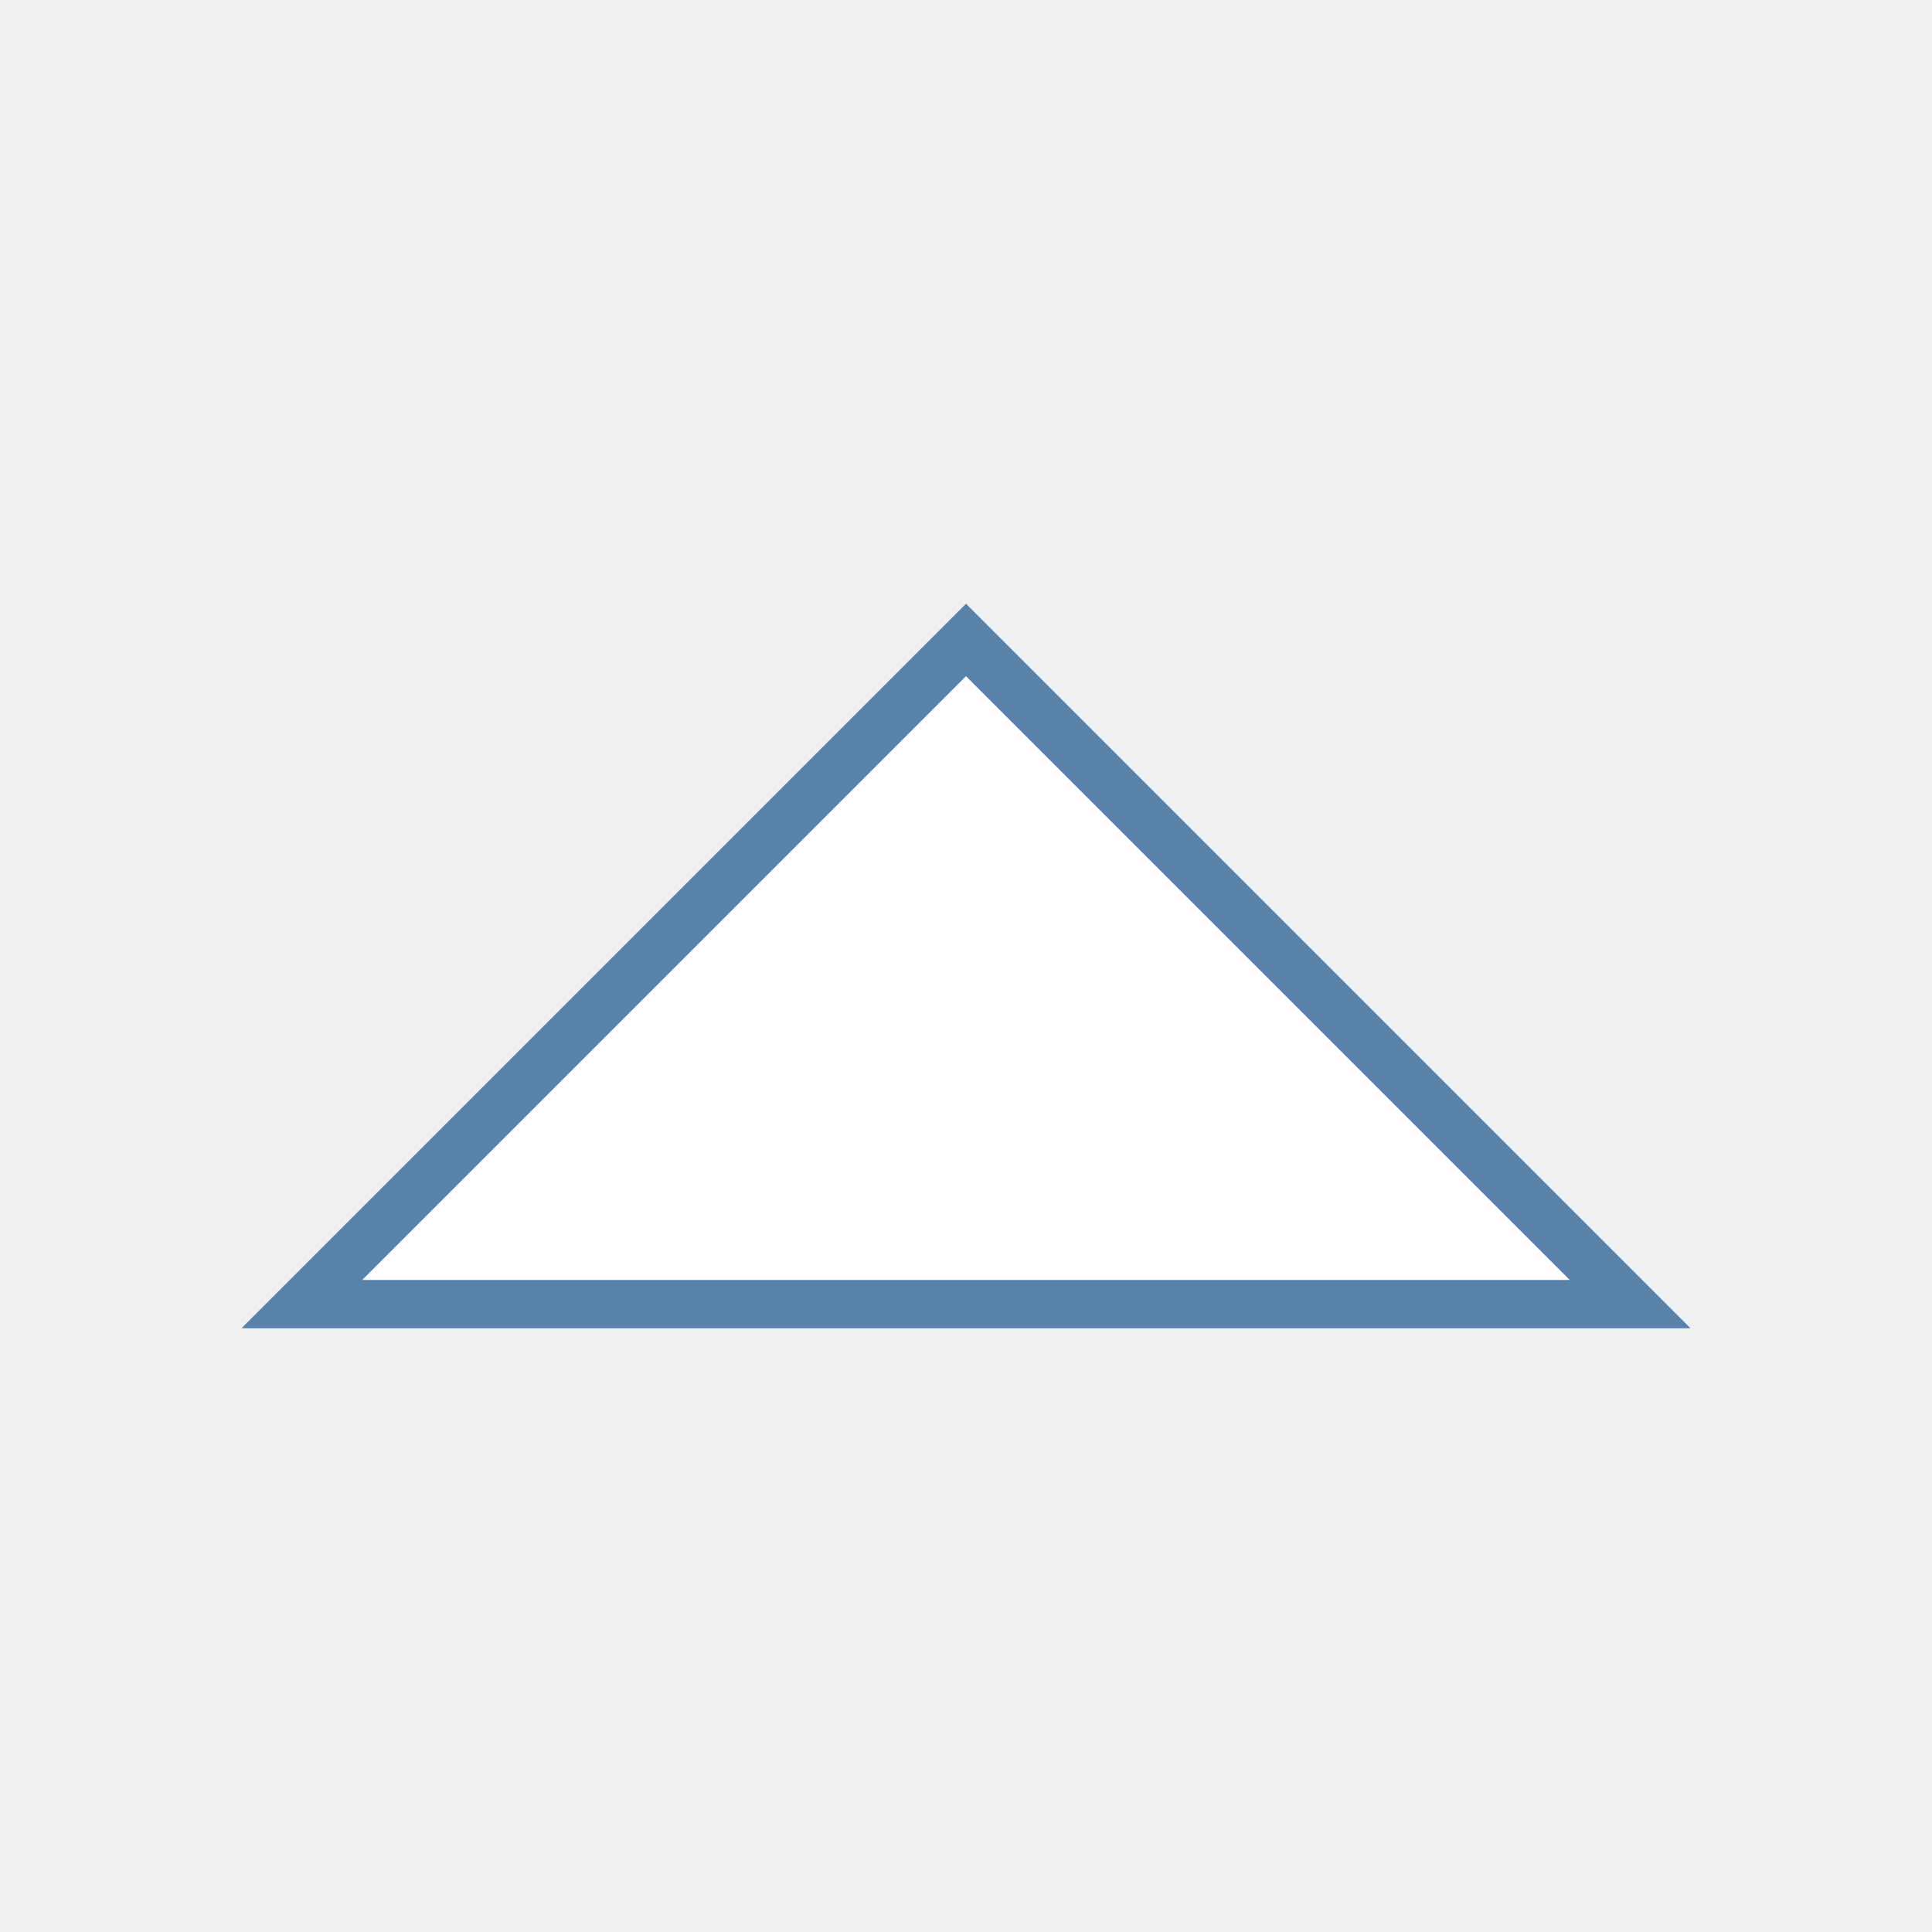
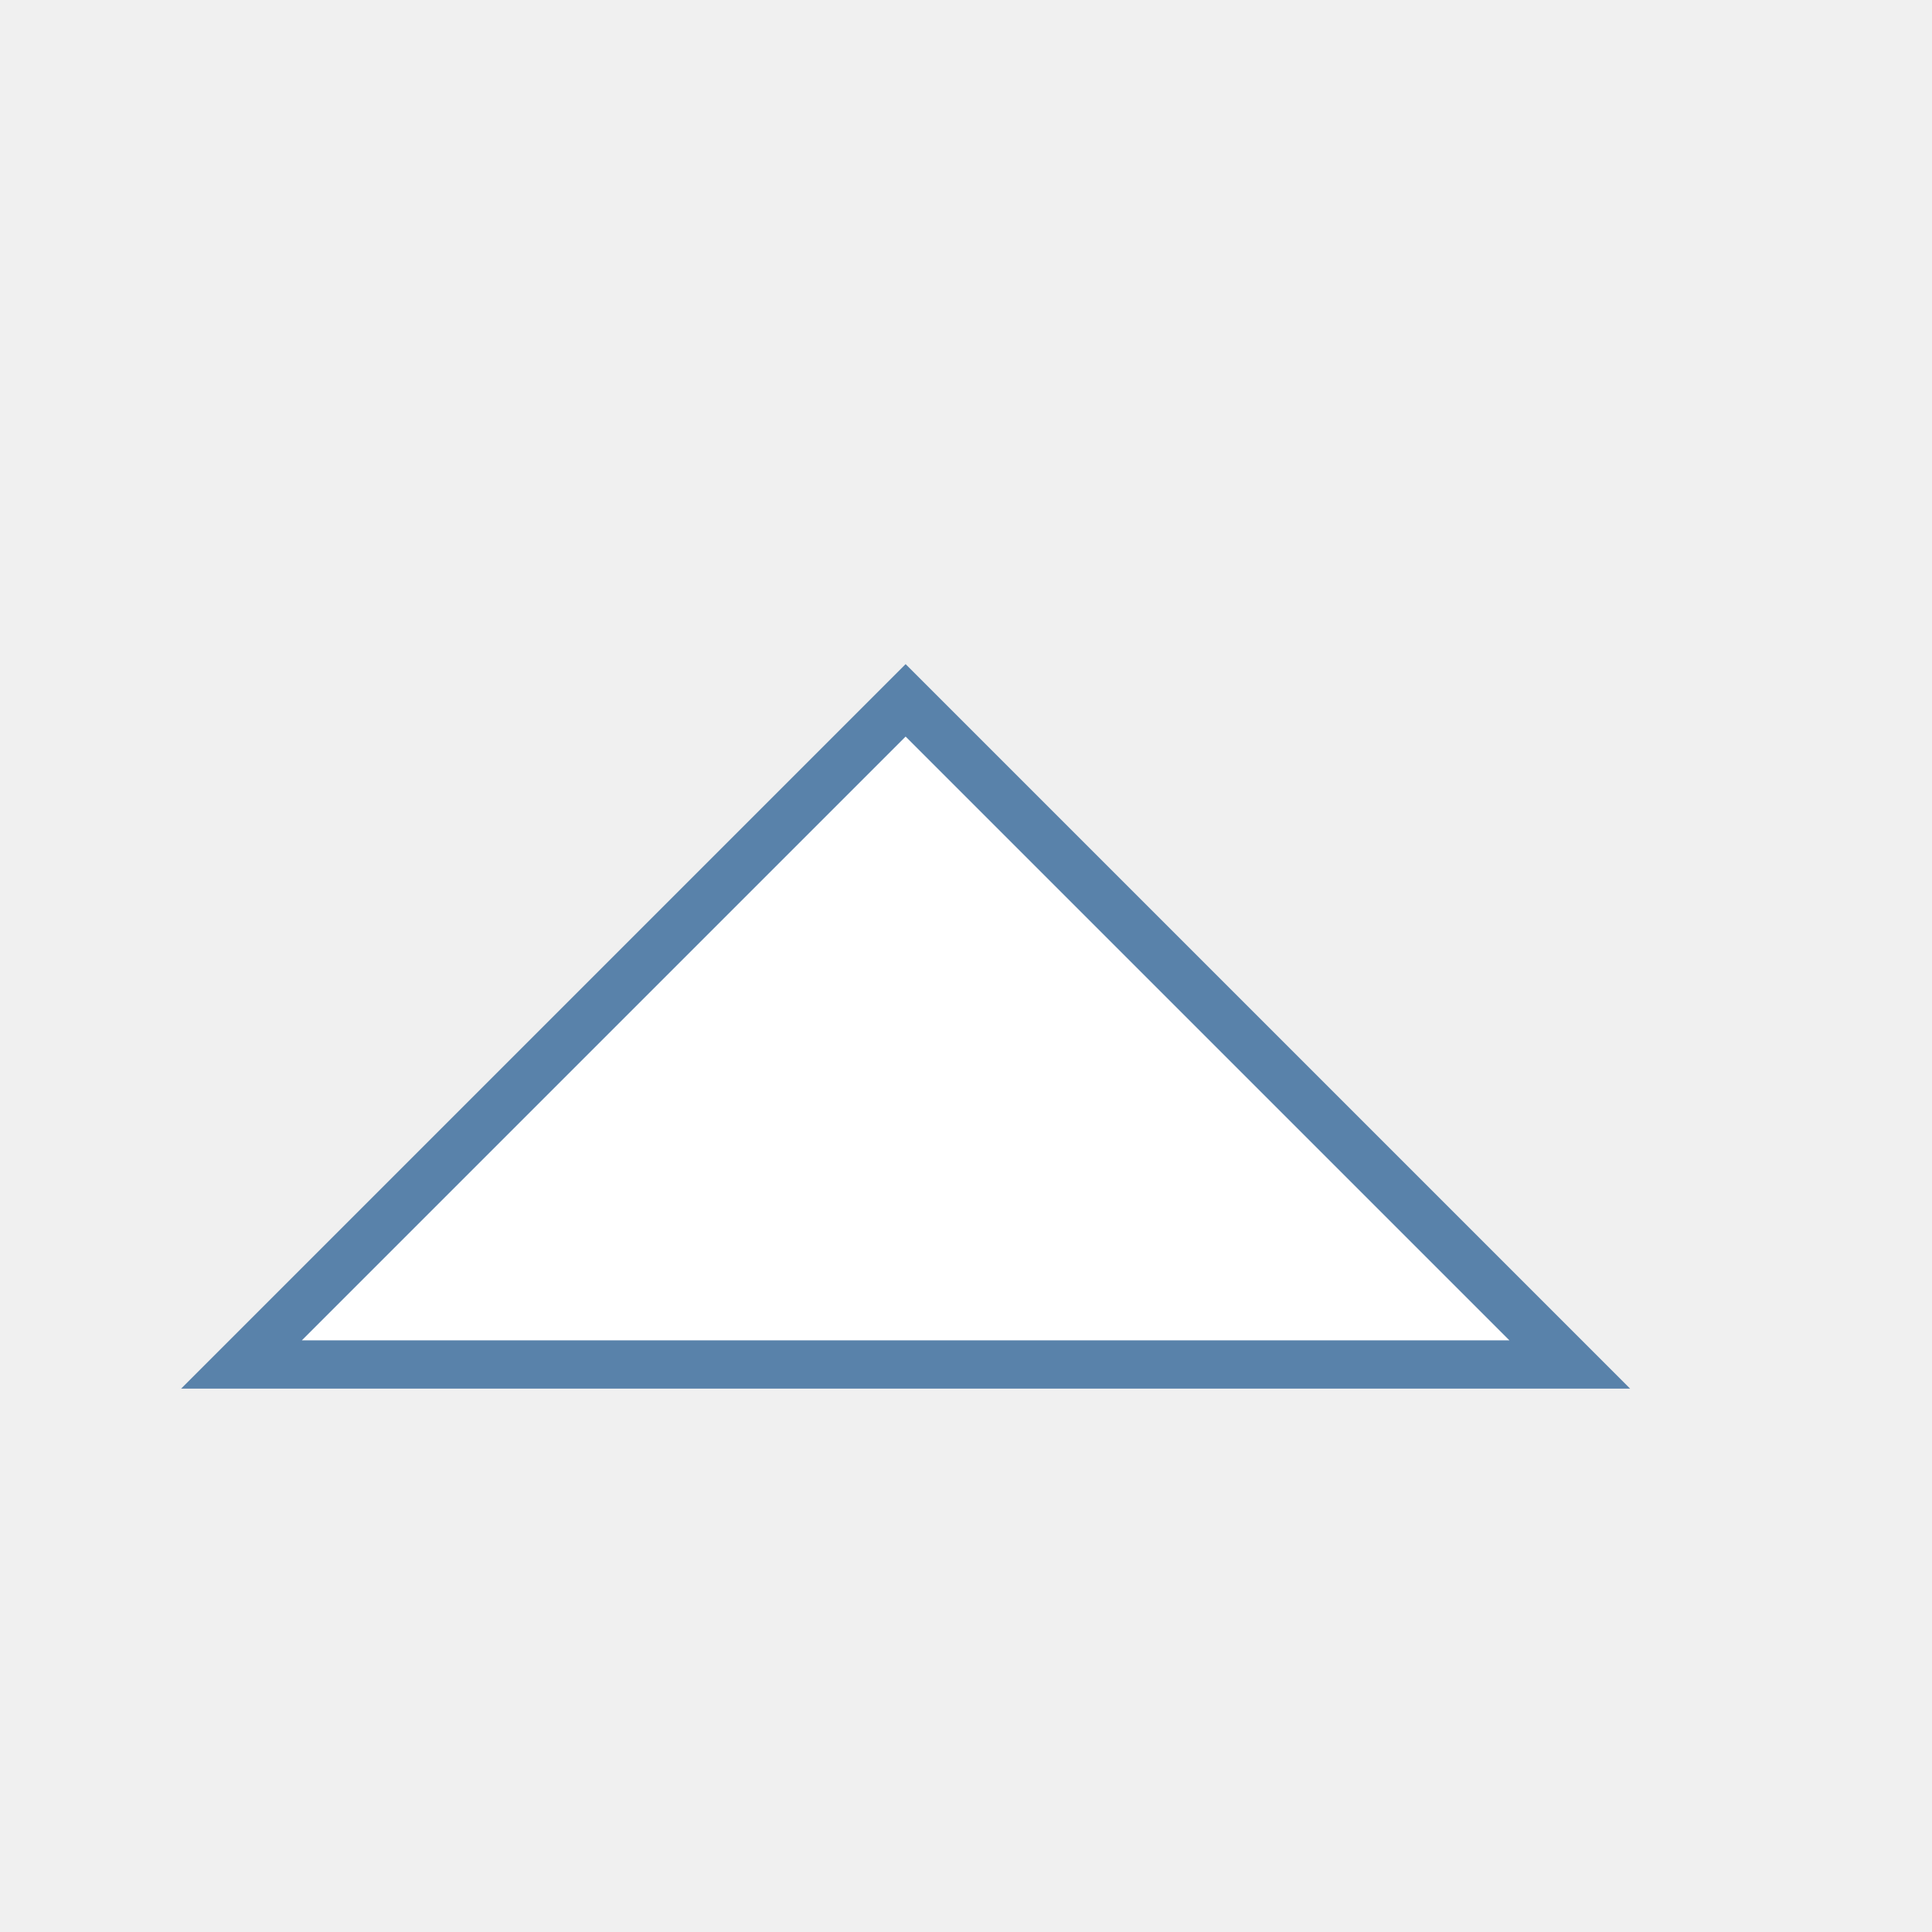
<svg xmlns="http://www.w3.org/2000/svg" version="1.1" id="Ebene_1" x="0px" y="0px" width="16px" height="16px" viewBox="0 0 16 16" enable-background="new 0 0 16 16" xml:space="preserve">
  <defs>
    <style type="text/css">
			
				.surface { fill: #369; }
				.shadow { fill: #fff; }
			
		</style>
  </defs>
-   <g id="IconSortingArrowASC">
+   <g id="IconSortingArrowASC" transform="translate(-0.5 0.5)">
    <polygon class="surface" opacity=".8" points="2,11 8,5 14,11" />
    <polygon class="shadow" points="3,10.6 8,5.6 13,10.6" />
  </g>
</svg>
